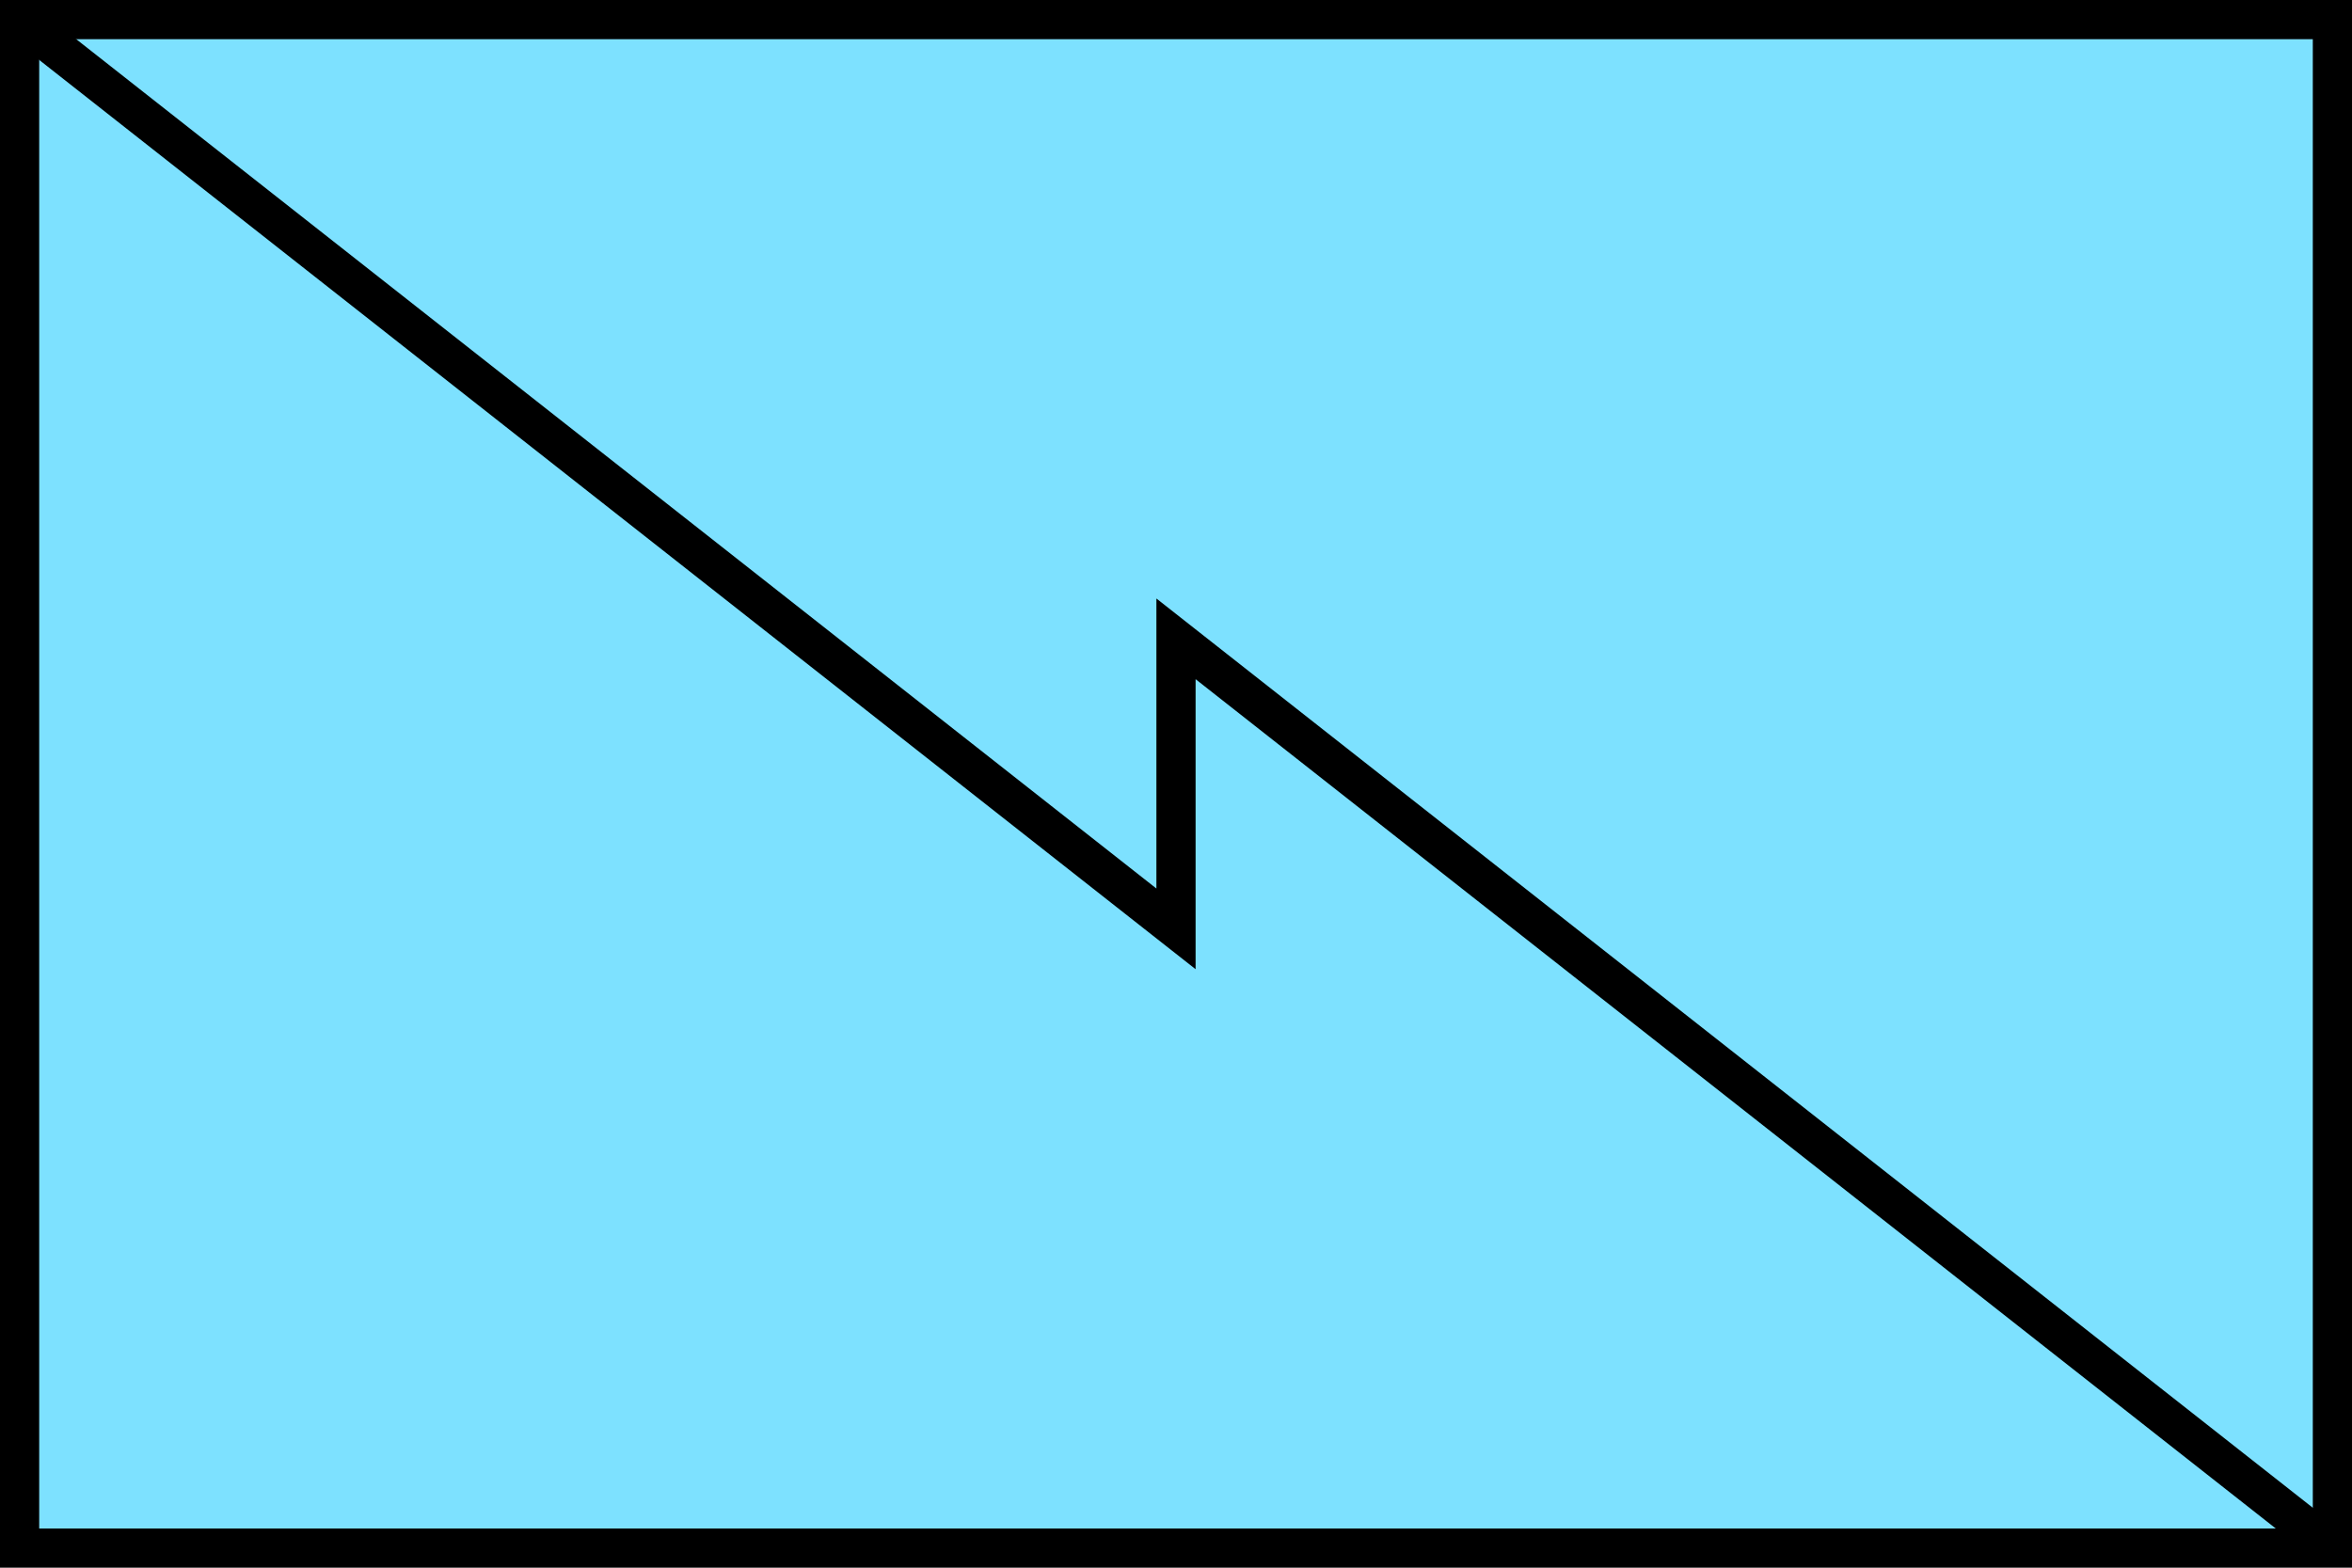
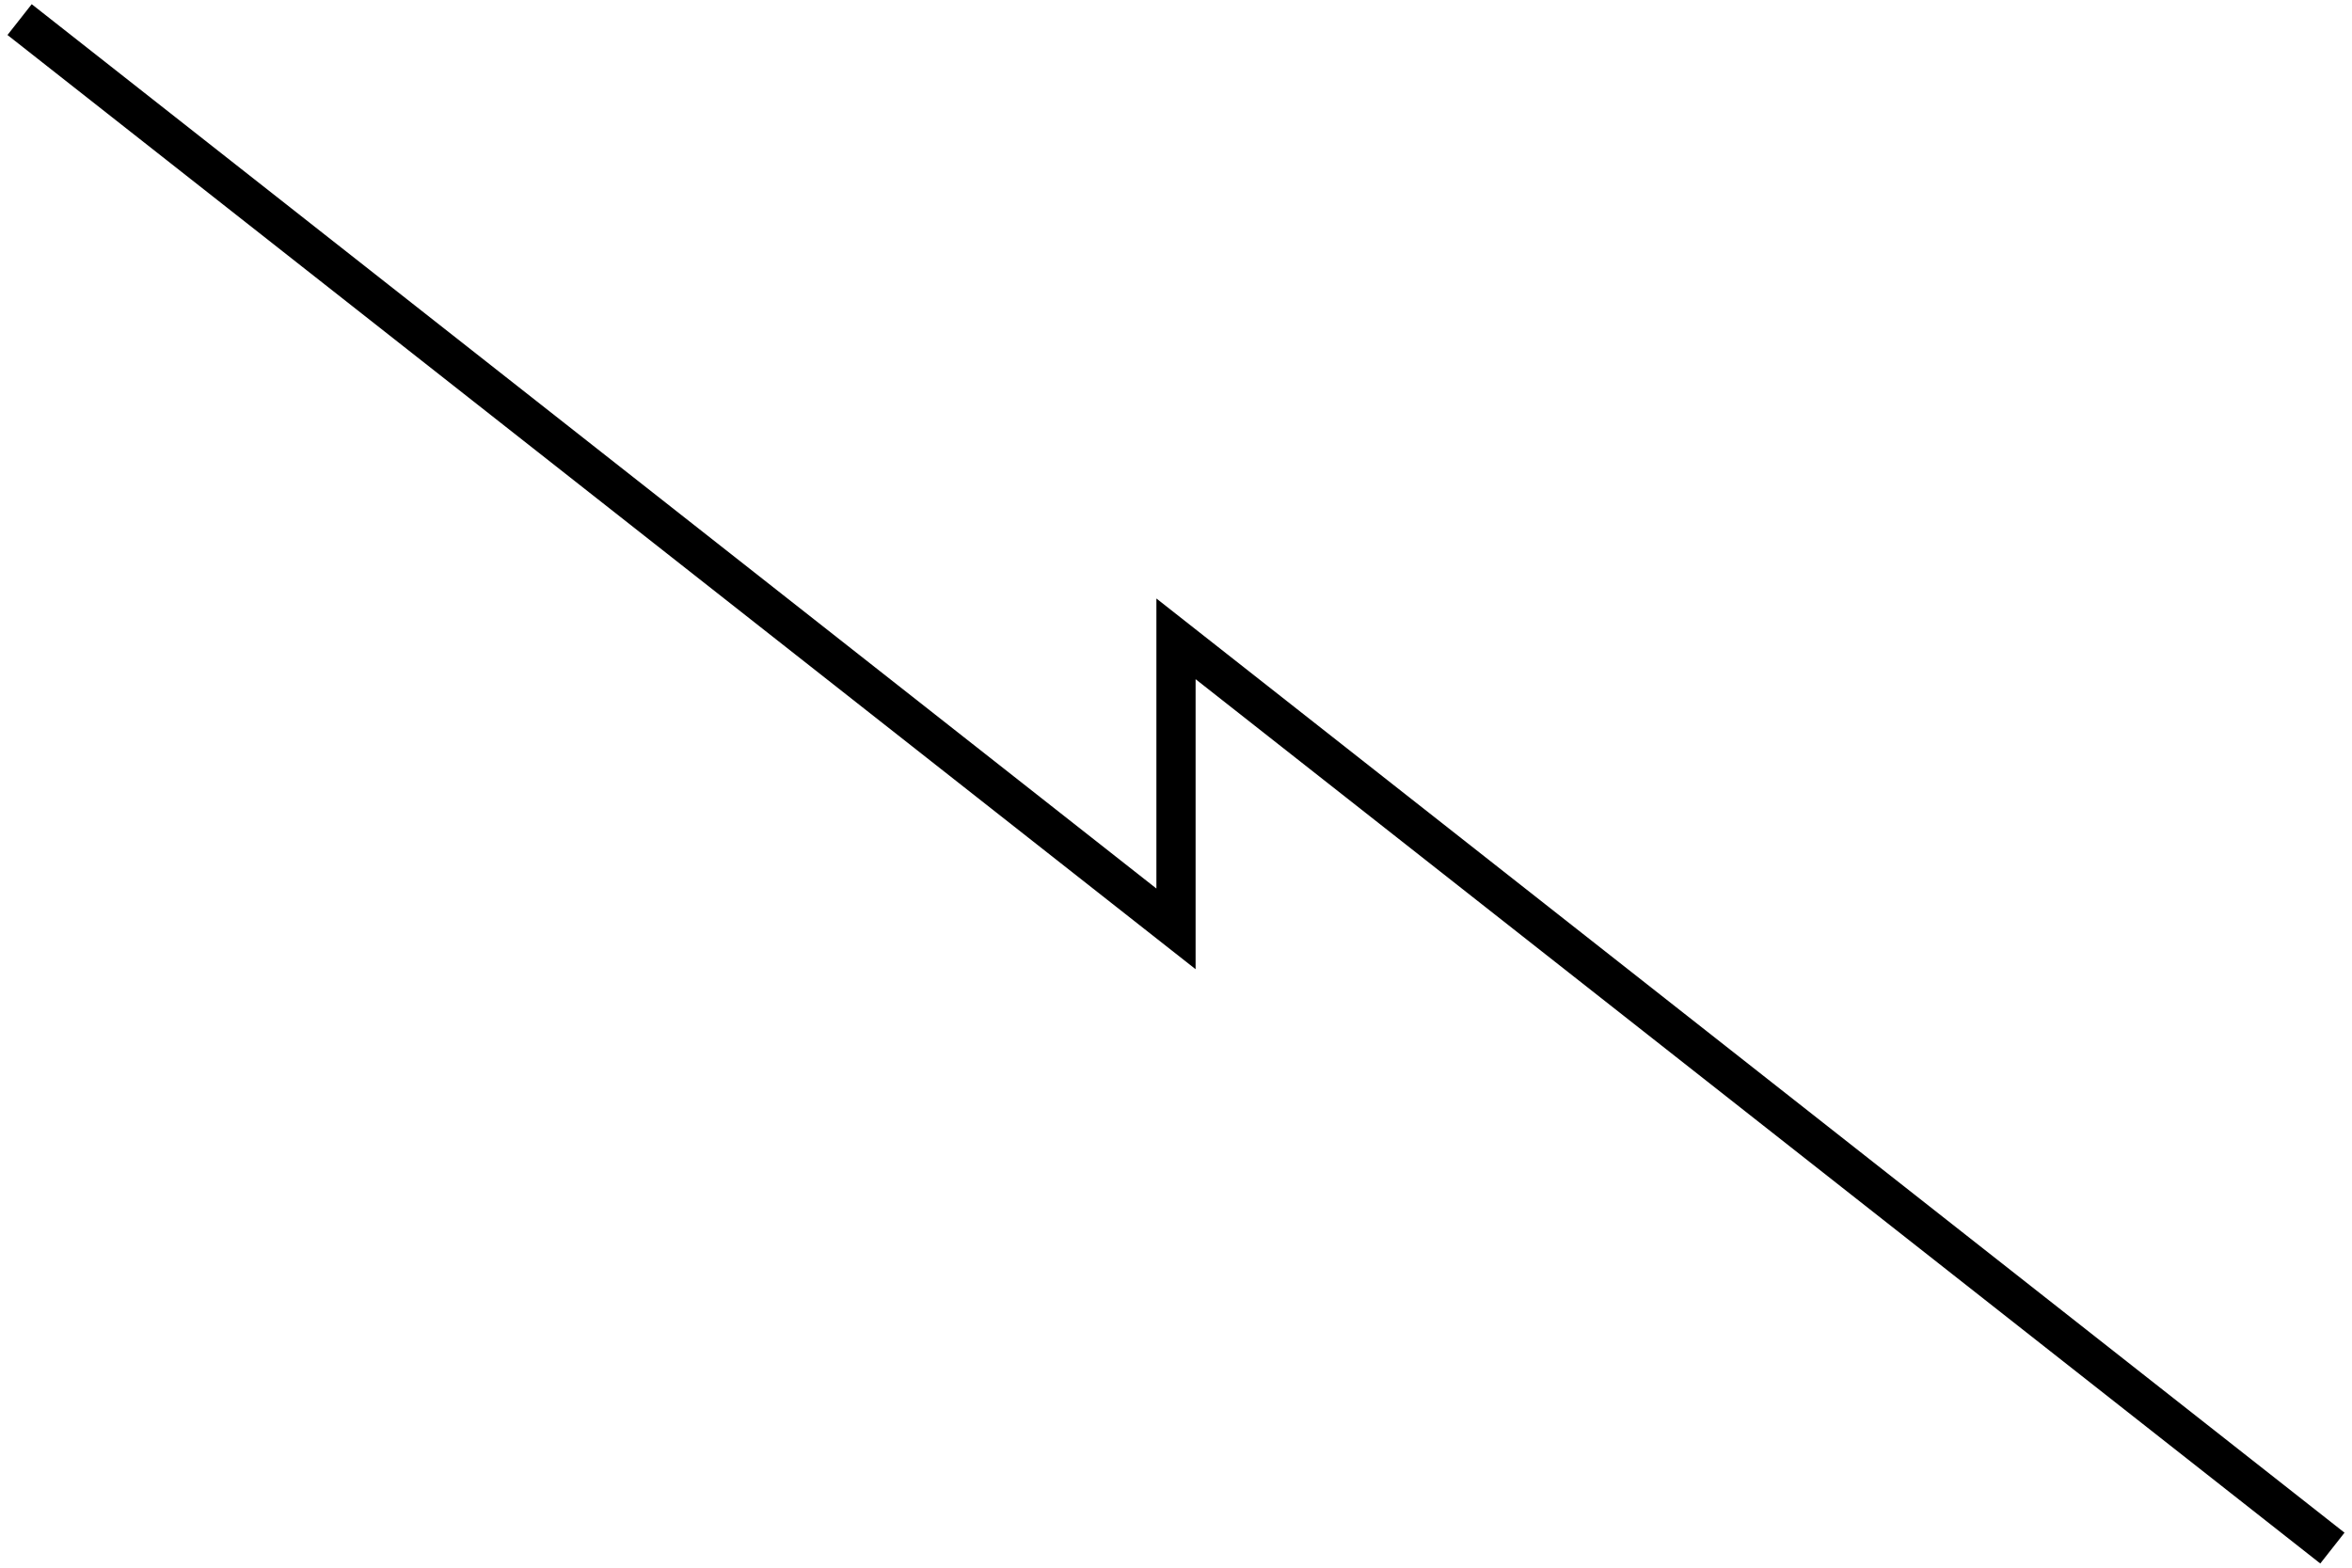
<svg xmlns="http://www.w3.org/2000/svg" width="600" height="400" id="NATO Map Symbol">
-   <path id="Friendly Fill" d="M 5,5 H 595 V 395 H 5 Z" style="fill:#7de1ff;fill-opacity:1;stroke:#0000ff;stroke-width:5;stroke-linejoin:miter;stroke-miterlimit:4" />
  <path style="fill:none;stroke:#000000;stroke-width:10;stroke-linecap:butt;stroke-linejoin:miter;stroke-miterlimit:4" id="Sigs" d="m 595,395 -295,-231.997 v 37 37 L 5,5" />
-   <path id="Friendly Frame" d="M 5,5 H 595 V 395 H 5 Z" style="fill:none;stroke:#000000;stroke-width:10;stroke-linejoin:miter;stroke-miterlimit:4" />
</svg>
